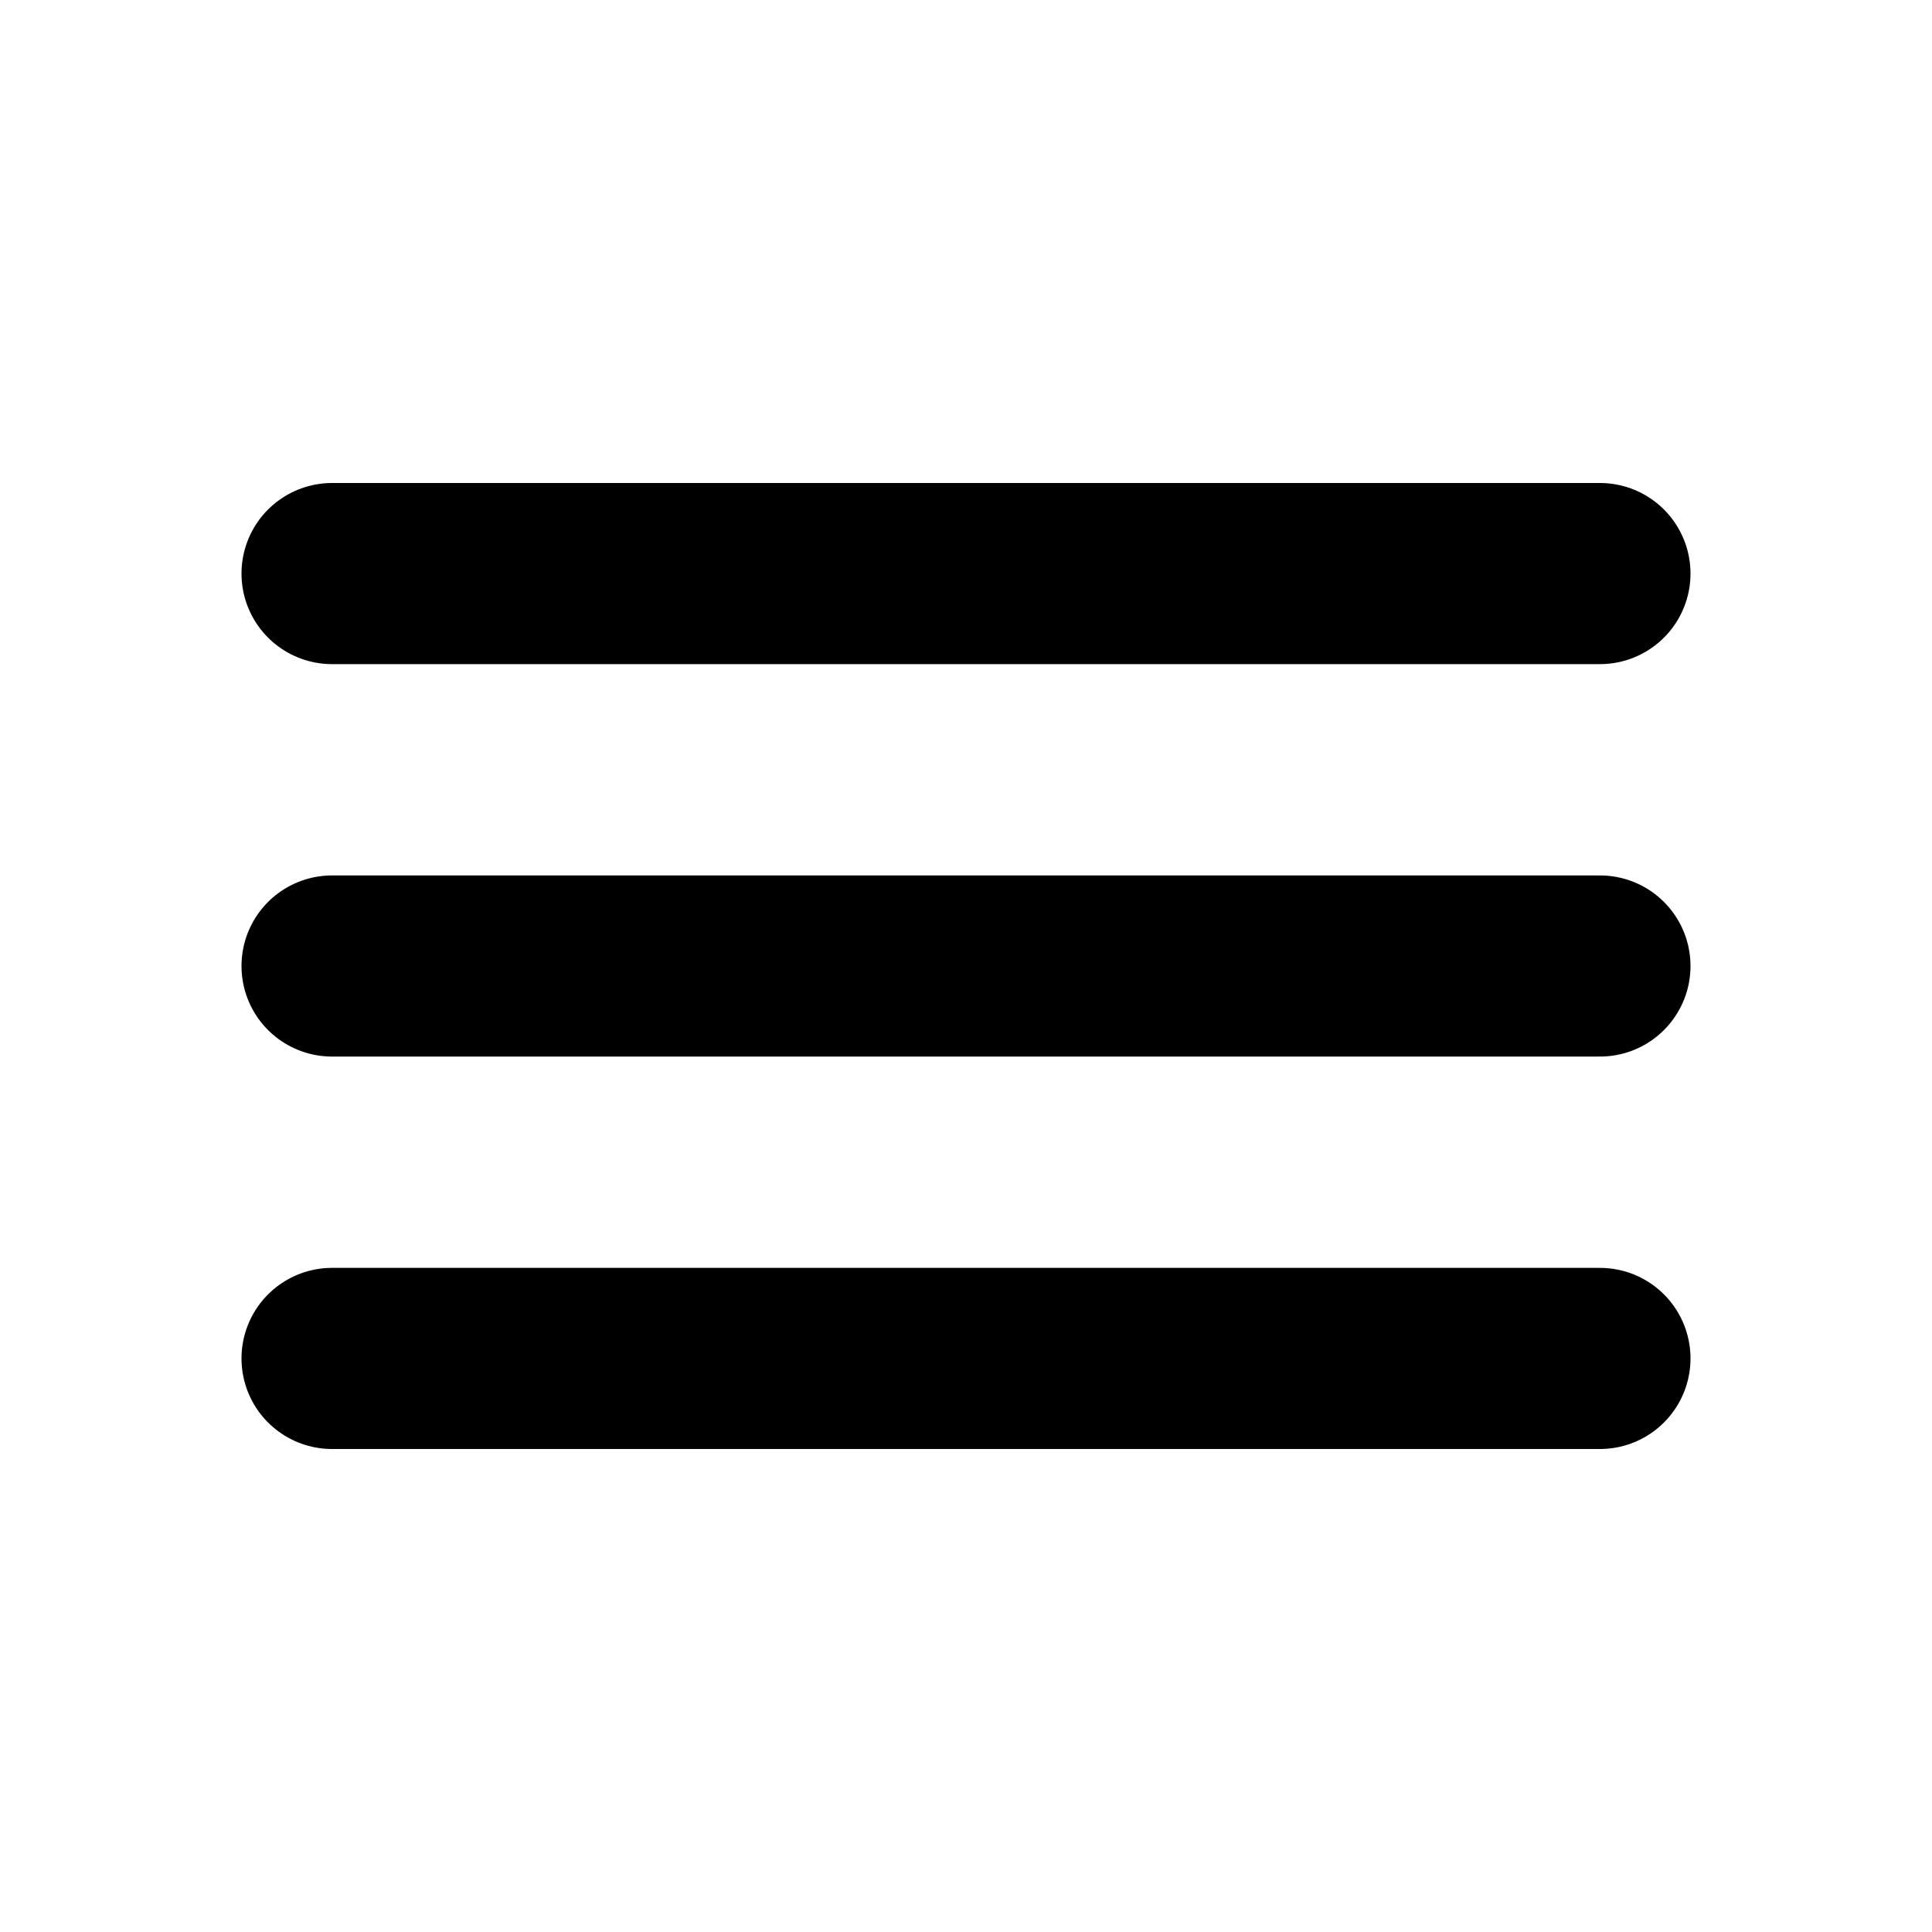
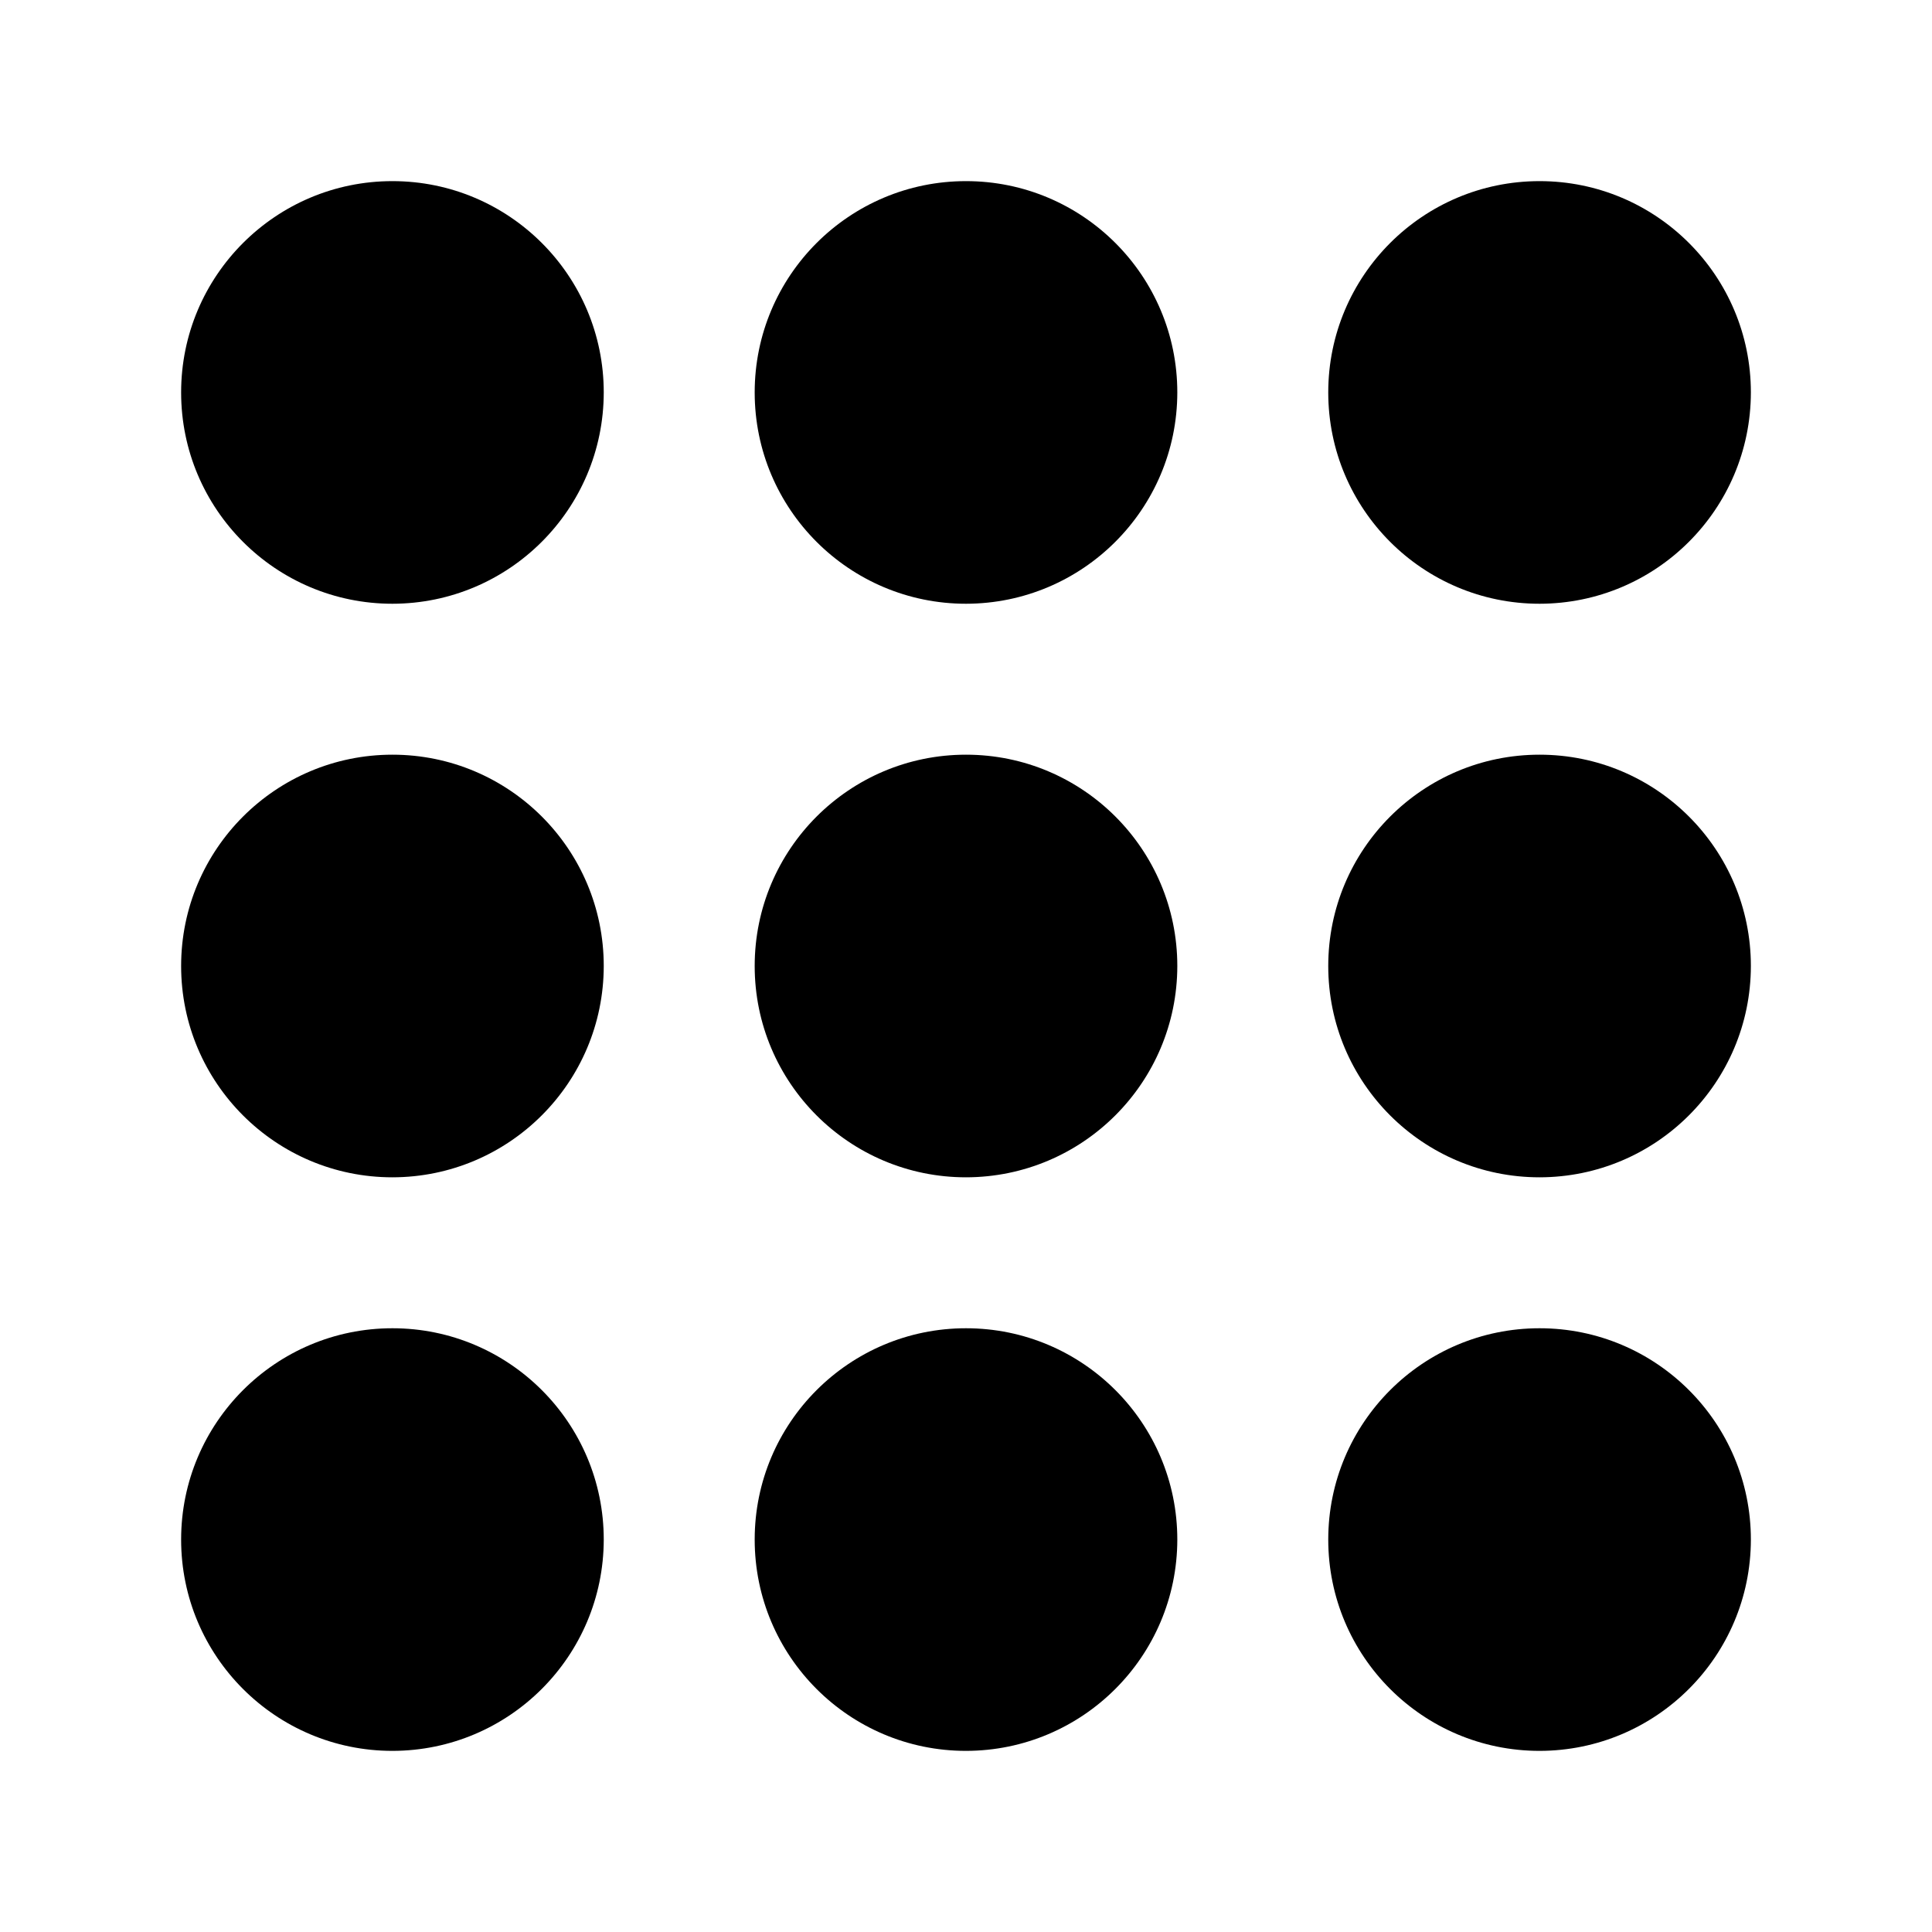
<svg xmlns="http://www.w3.org/2000/svg" width="512" height="512" viewBox="0 0 512 512">
-   <line x1="88" y1="152" x2="424" y2="152" style="fill:none;stroke:#000;stroke-linecap:round;stroke-miterlimit:10;stroke-width:48px" />
-   <line x1="88" y1="256" x2="424" y2="256" style="fill:none;stroke:#000;stroke-linecap:round;stroke-miterlimit:10;stroke-width:48px" />
-   <line x1="88" y1="360" x2="424" y2="360" style="fill:none;stroke:#000;stroke-linecap:round;stroke-miterlimit:10;stroke-width:48px" />
+   <path d="M104,160a56,56,0,1,1,56-56A56.06,56.06,0,0,1,104,160Z" />
+   <path d="M256,160a56,56,0,1,1,56-56A56.06,56.06,0,0,1,256,160Z" />
+   <path d="M408,160a56,56,0,1,1,56-56A56.06,56.06,0,0,1,408,160Z" />
+   <path d="M104,312a56,56,0,1,1,56-56A56.06,56.06,0,0,1,104,312Z" />
+   <path d="M256,312a56,56,0,1,1,56-56A56.06,56.06,0,0,1,256,312Z" />
+   <path d="M408,312a56,56,0,1,1,56-56A56.06,56.06,0,0,1,408,312Z" />
+   <path d="M104,464a56,56,0,1,1,56-56A56.06,56.06,0,0,1,104,464Z" />
+   <path d="M256,464a56,56,0,1,1,56-56A56.06,56.06,0,0,1,256,464Z" />
+   <path d="M408,464a56,56,0,1,1,56-56A56.06,56.06,0,0,1,408,464Z" />
</svg>
